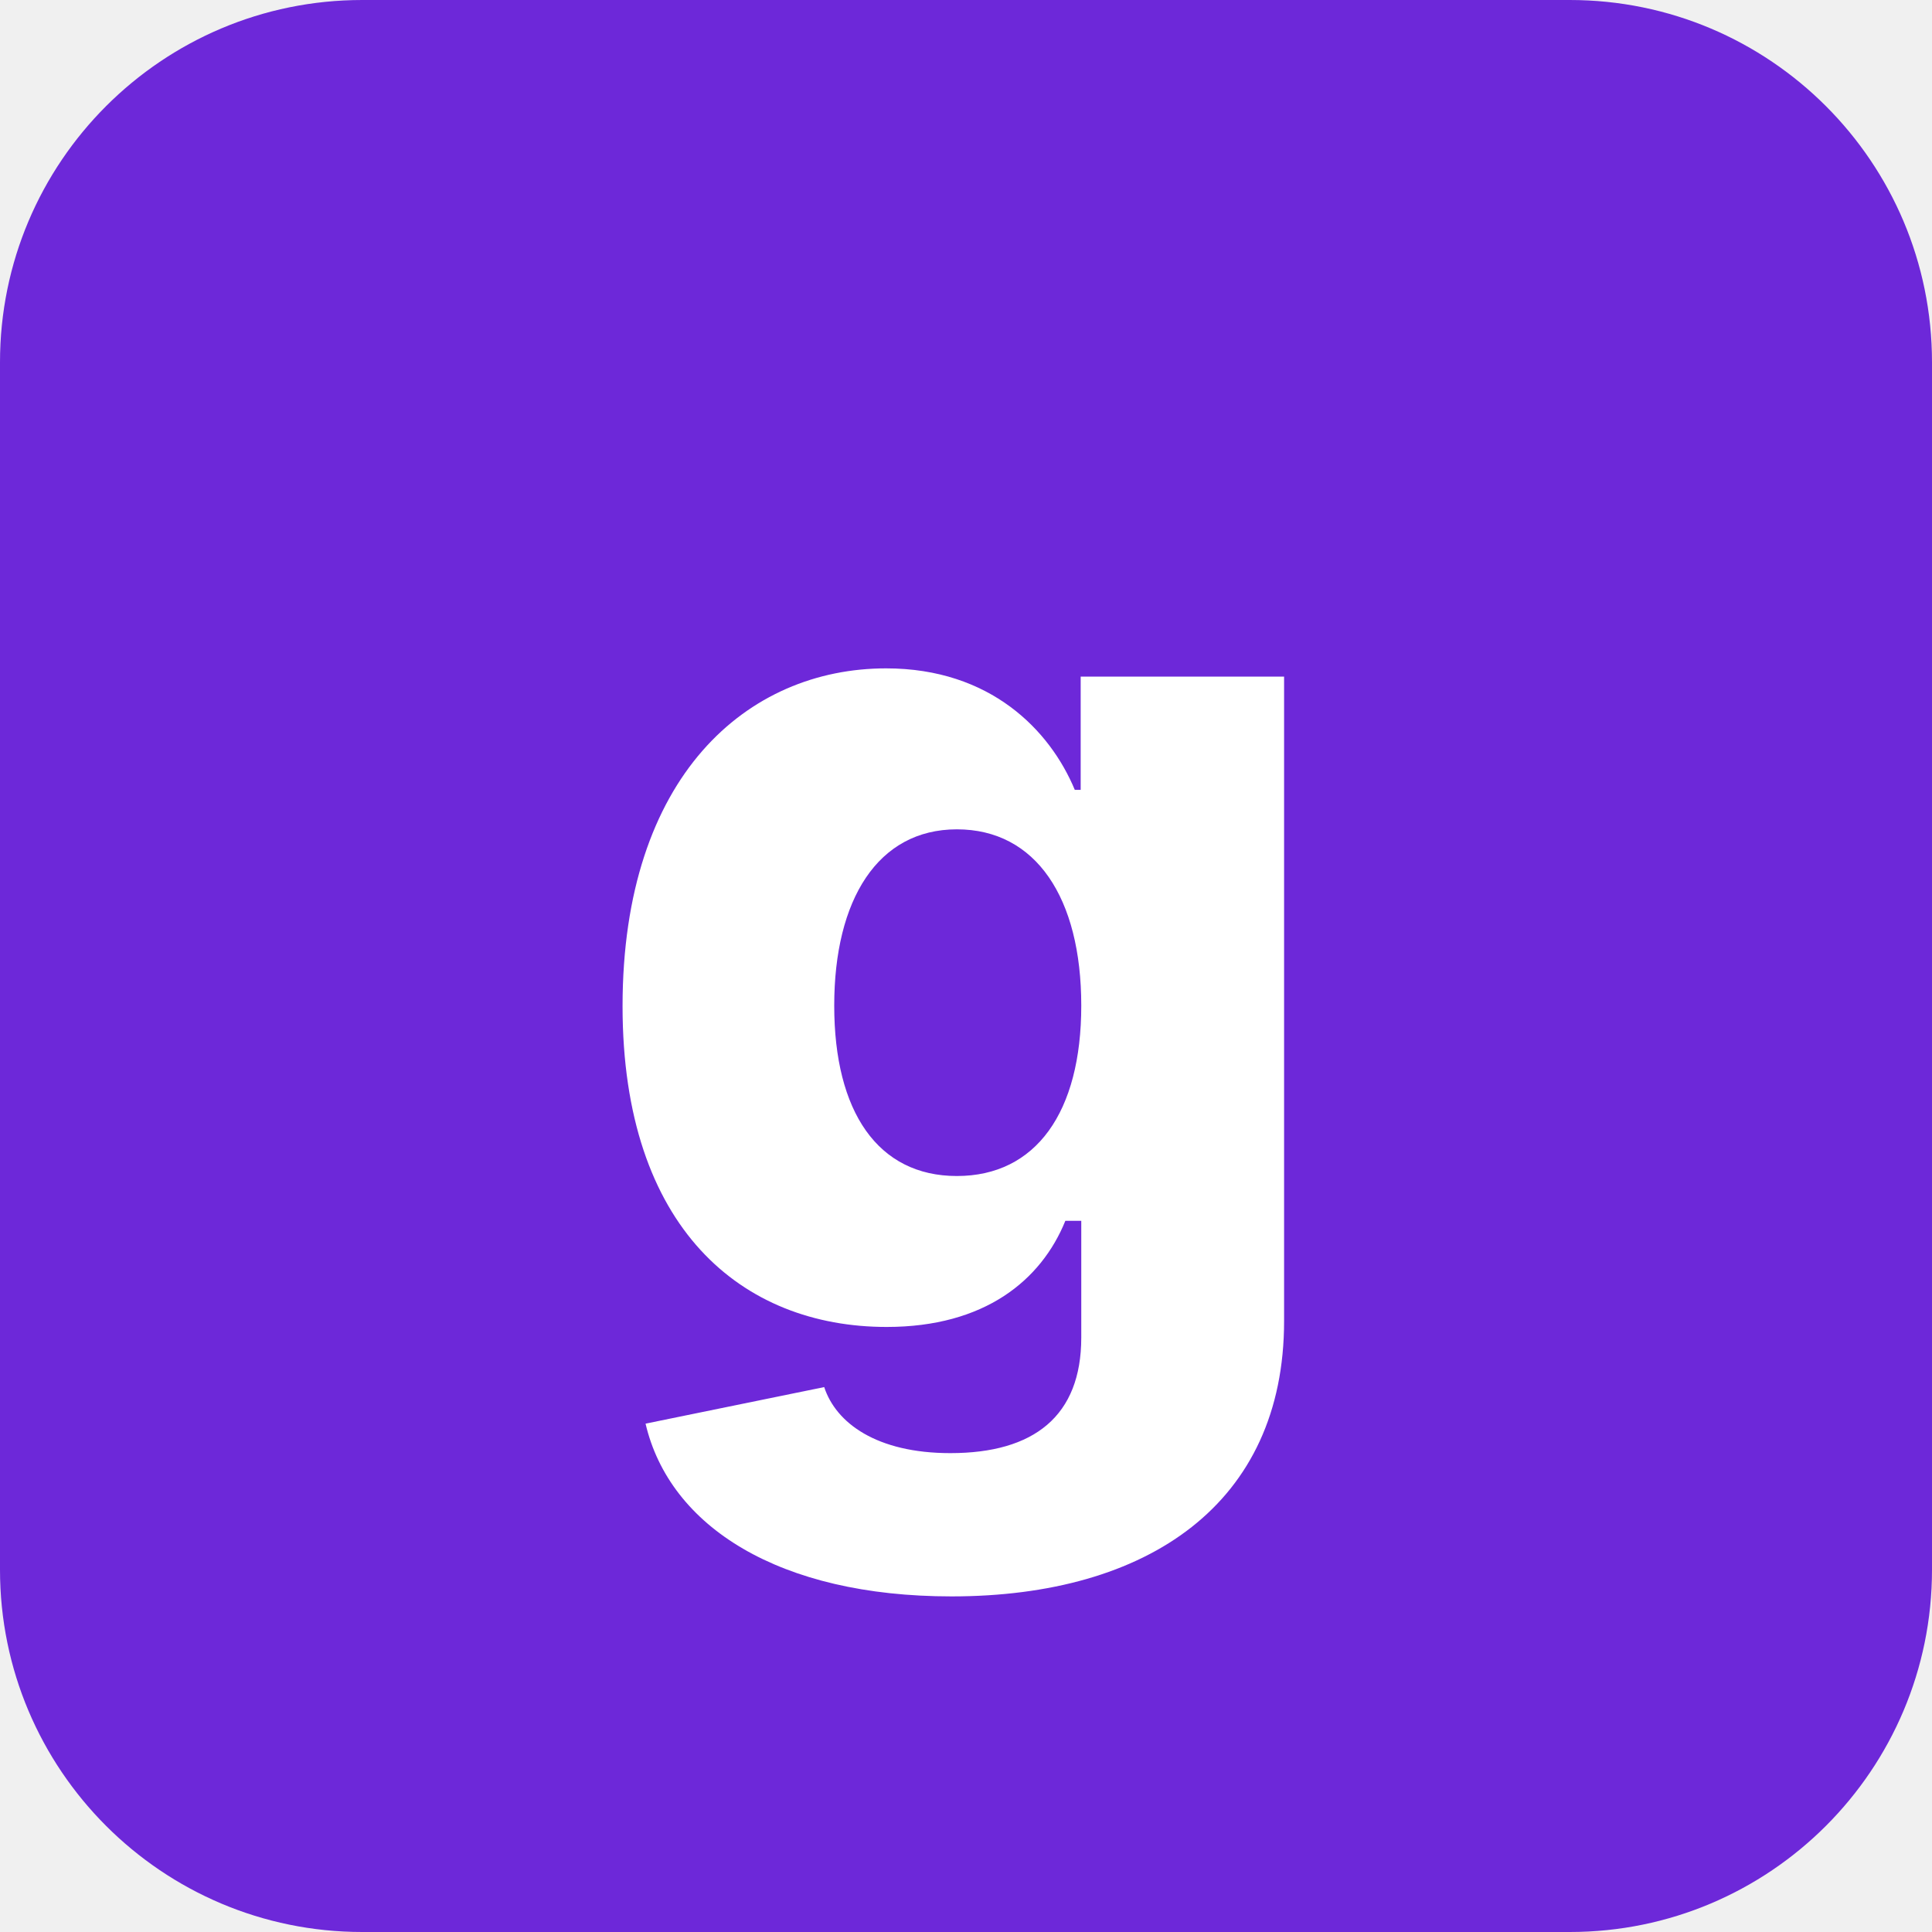
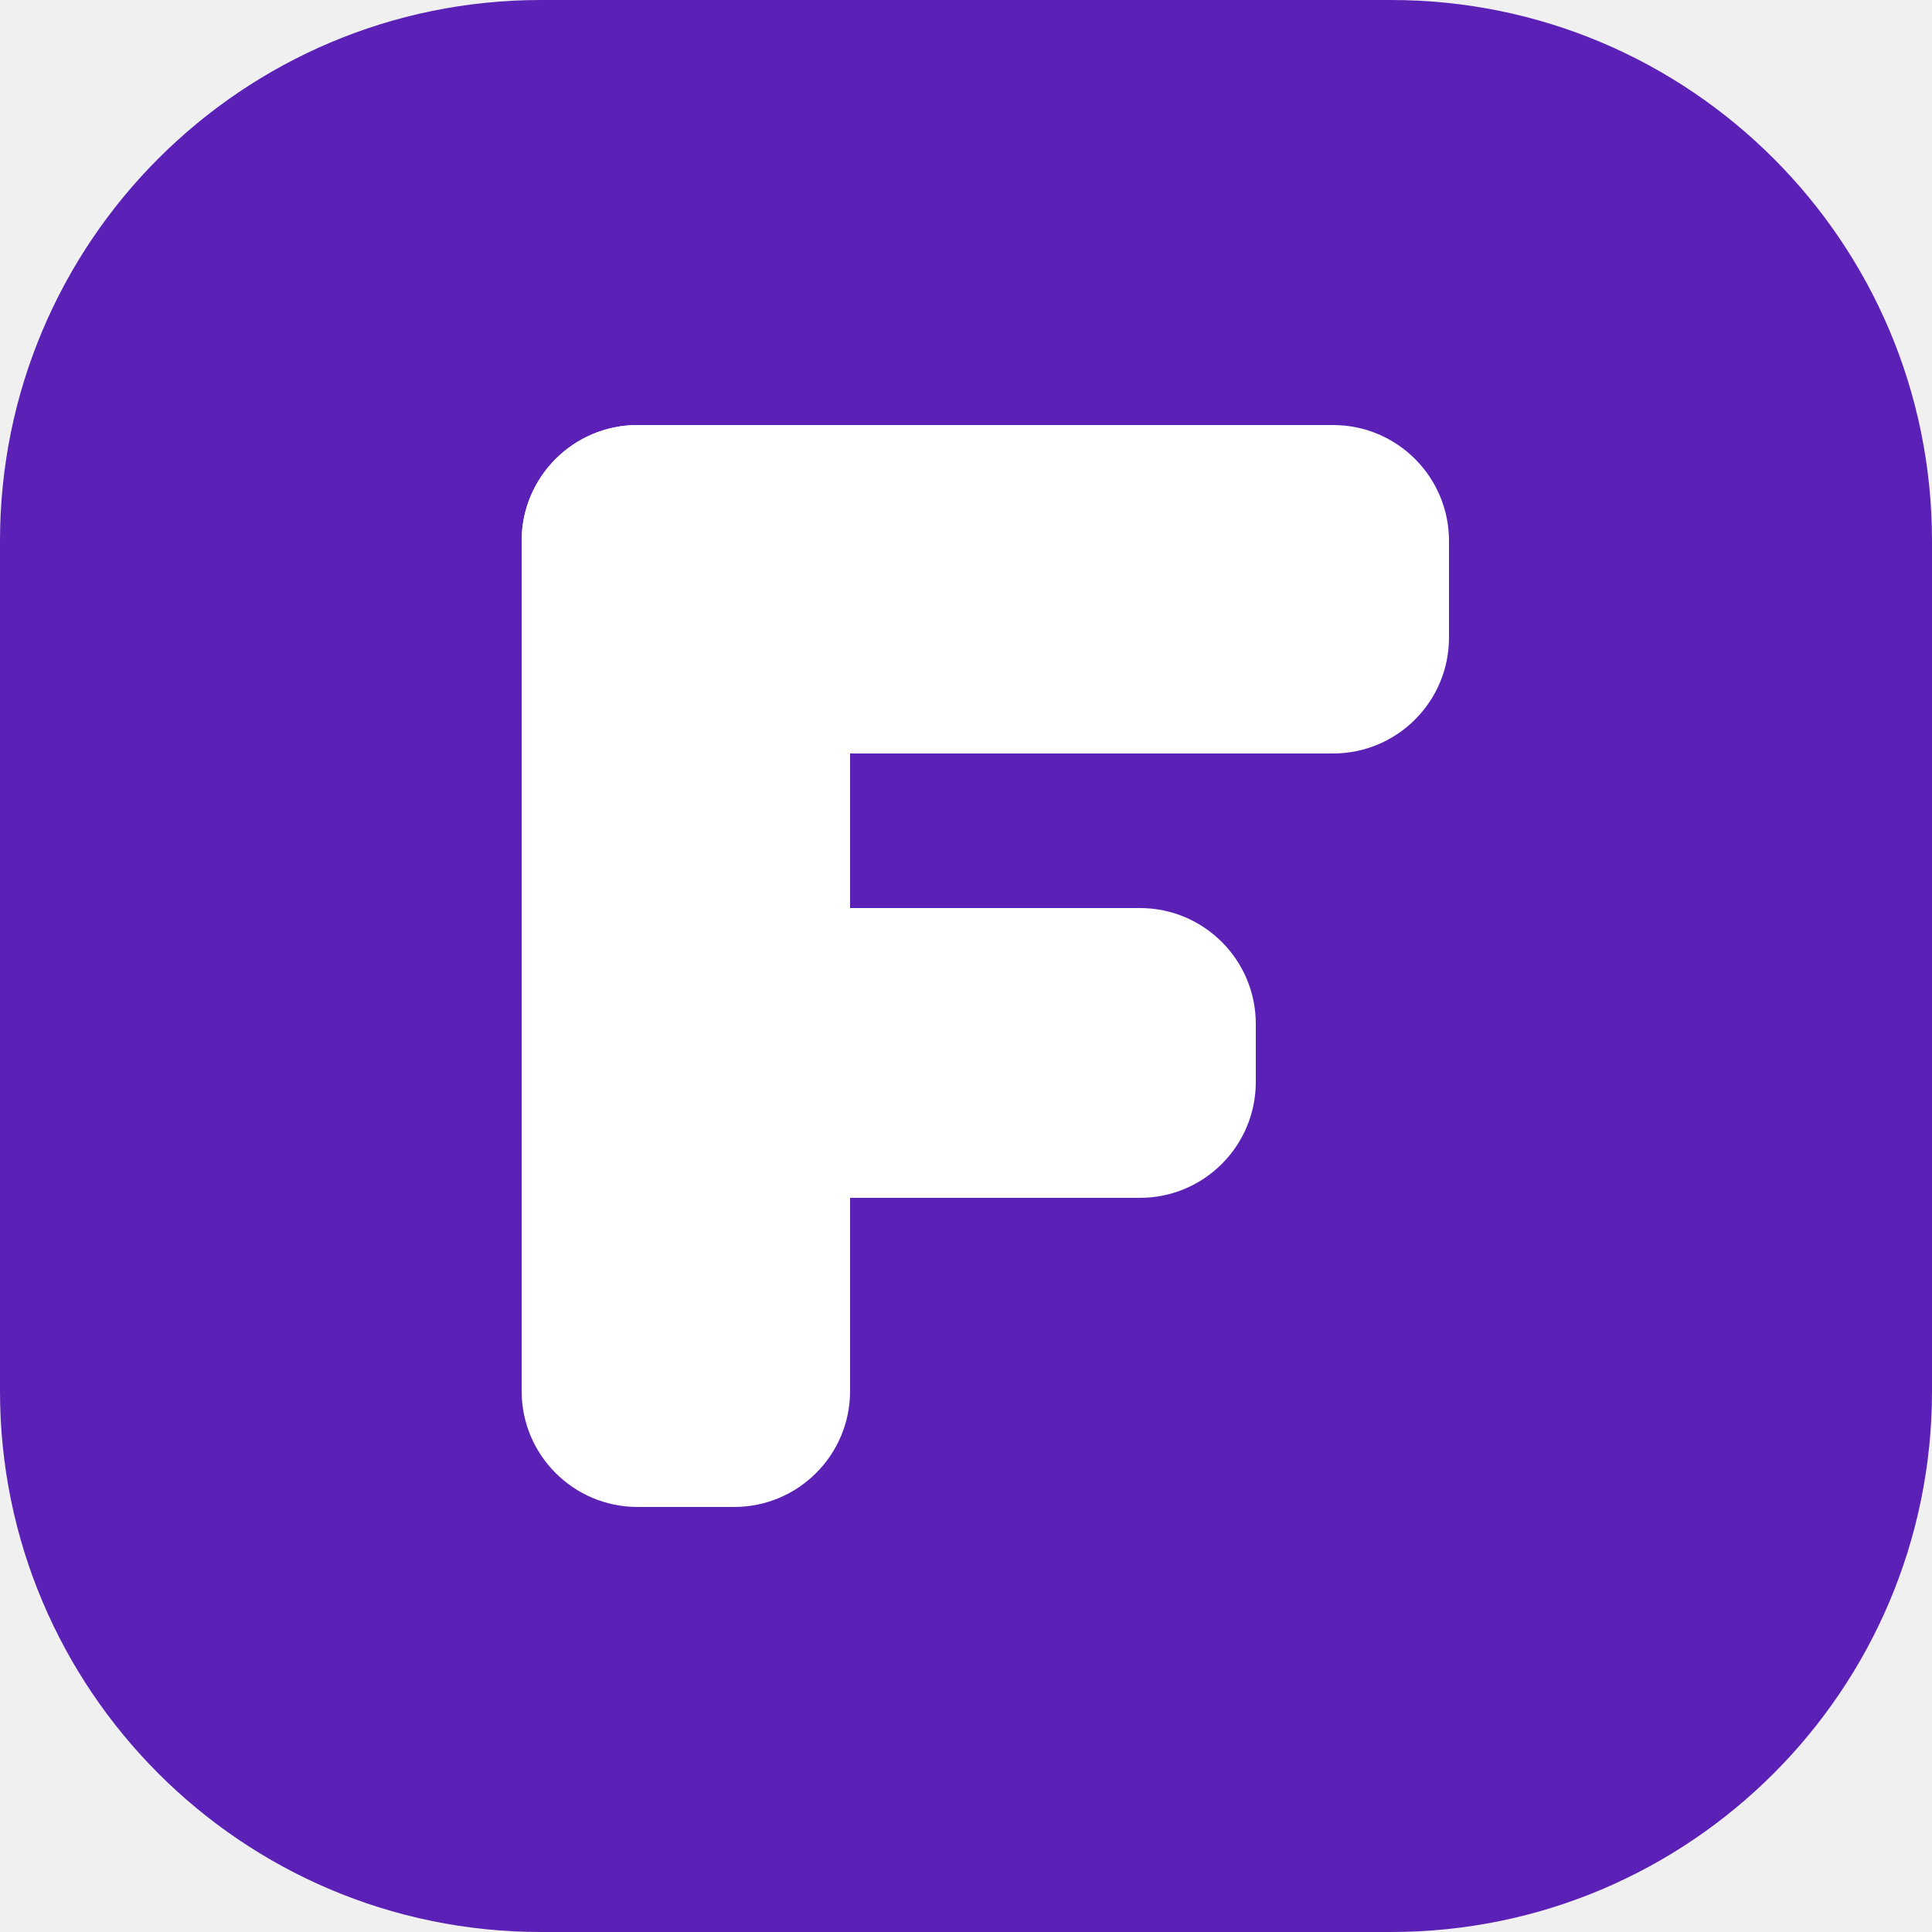
<svg xmlns="http://www.w3.org/2000/svg" viewBox="0 0 512 512">
-   <rect width="512" height="512" rx="96" fill="#6d28d9" />
-   <text x="256" y="354" font-family="'Syne','Inter',sans-serif" font-weight="800" font-size="320" text-anchor="middle" fill="#ffffff">g</text>
+   <rect width="512" height="512" rx="143.36" fill="#5b21b6" />
+   <rect x="138.24" y="112.64" width="87.04" height="286.72" rx="30.72" fill="#ffffff" />
+   <rect x="138.24" y="112.64" width="245.76" height="87.04" rx="30.72" fill="#ffffff" />
+   <rect x="138.24" y="240.64" width="194.56" height="76.8" rx="30.72" fill="#ffffff" />
</svg>
